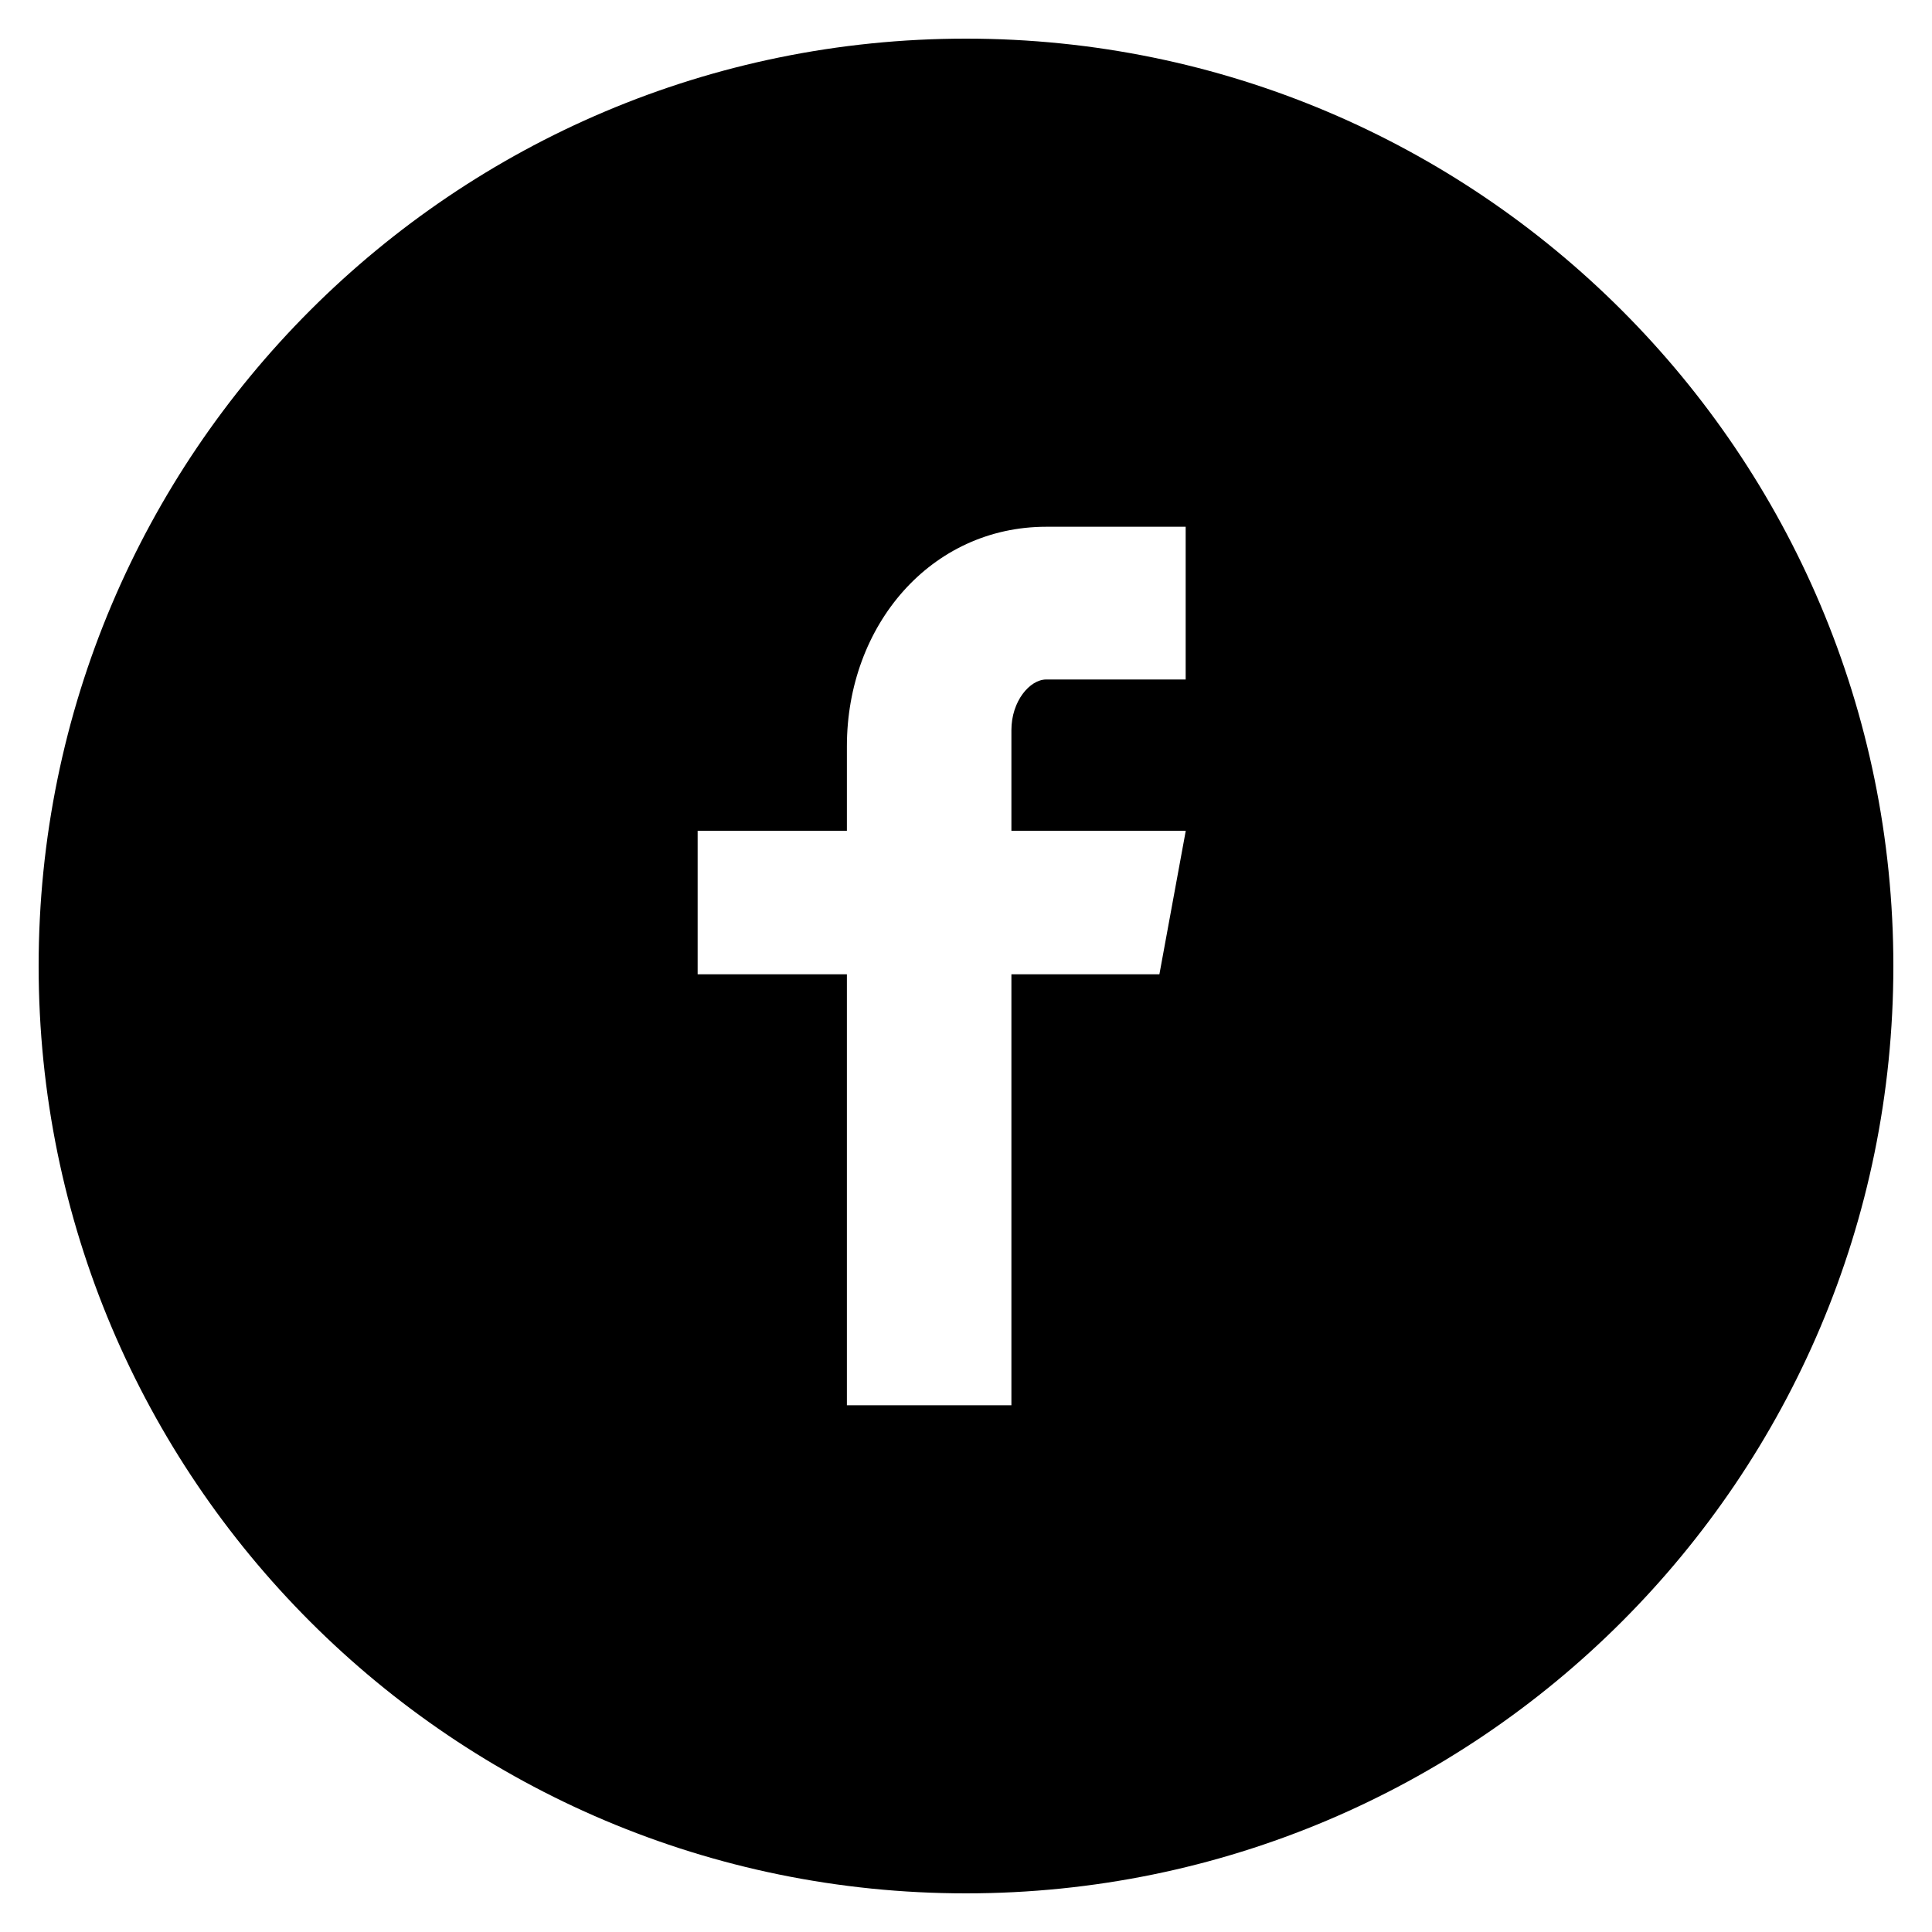
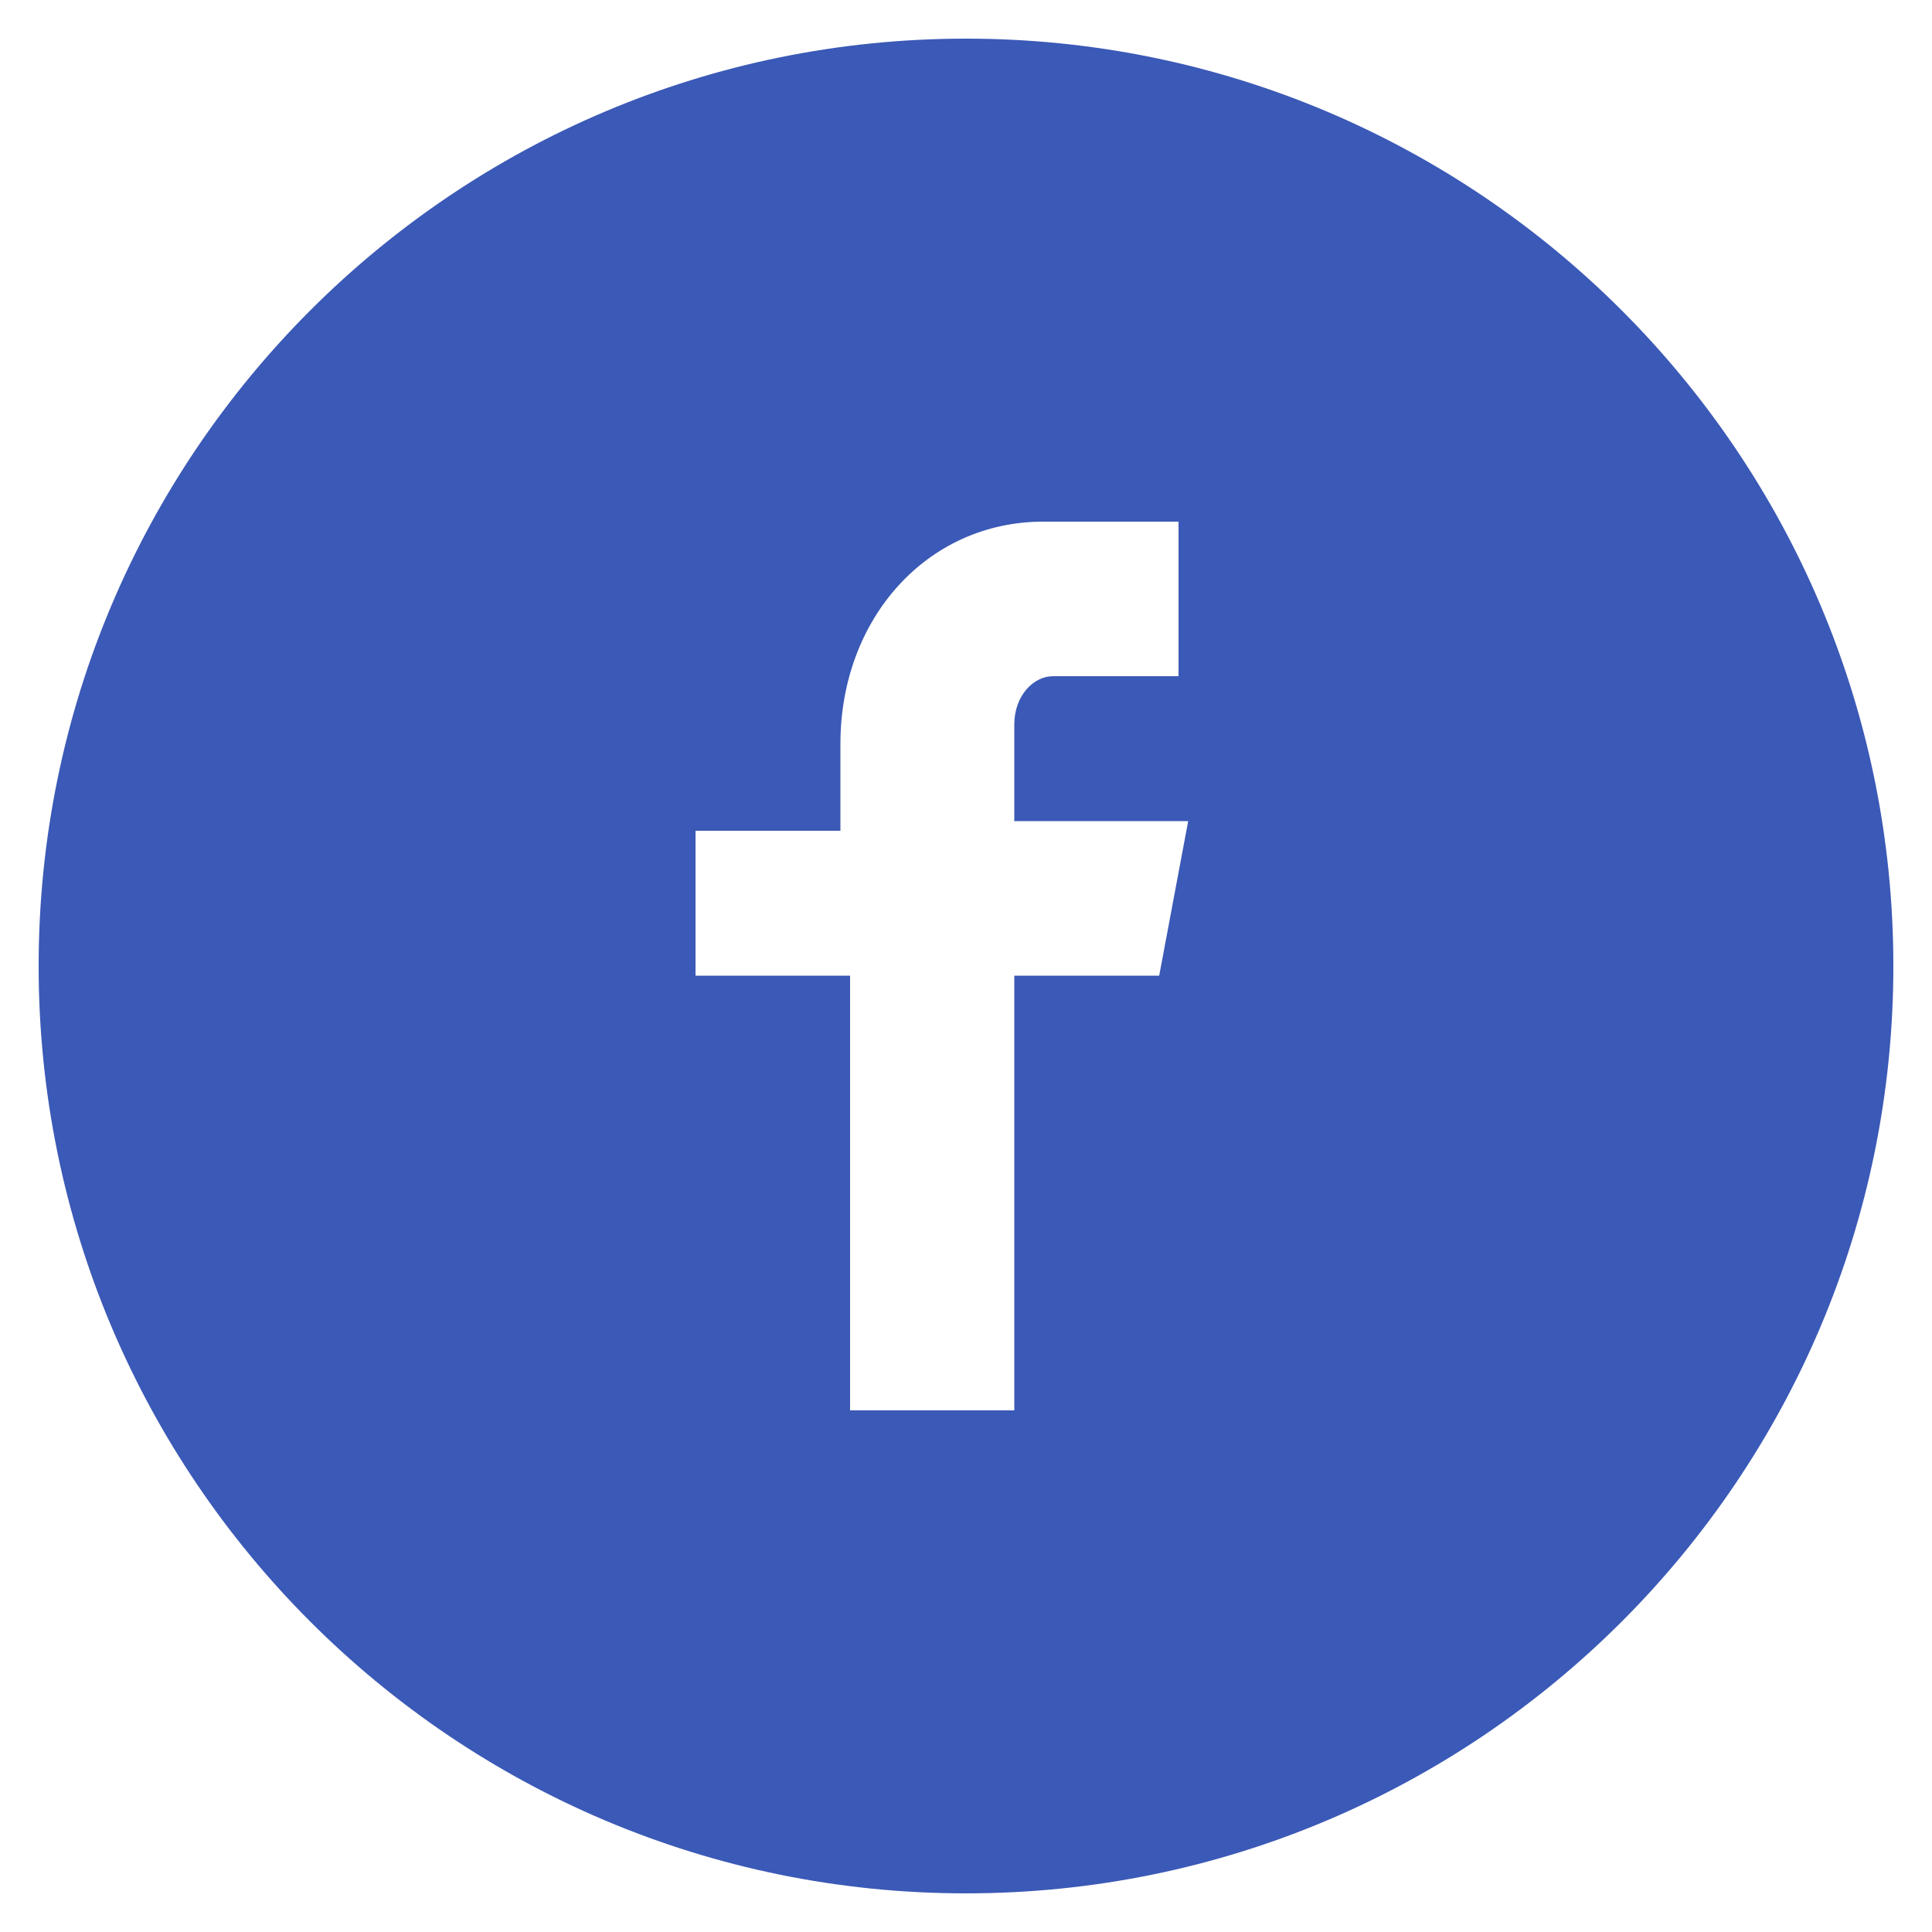
- <svg xmlns="http://www.w3.org/2000/svg" version="1.1" id="Facebook_w_x2F__circle" x="0px" y="0px" viewBox="0 0 20 20" enable-background="new 0 0 20 20" xml:space="preserve">
-   <path d="M10,0.4c-5.302,0-9.6,4.298-9.6,9.6s4.298,9.6,9.6,9.6s9.6-4.298,9.6-9.6S15.302,0.4,10,0.4z M12.274,7.034h-1.443  c-0.171,0-0.361,0.225-0.361,0.524V8.6h1.805l-0.273,1.486H10.47v4.461H8.767v-4.461H7.222V8.6h1.545V7.726  c0-1.254,0.87-2.273,2.064-2.273h1.443V7.034z" />
+ <svg xmlns="http://www.w3.org/2000/svg" version="1.1" id="Facebook_w_x2F__circle" x="0px" y="0px" viewBox="0 0 20 20" style="enable-background:new 0 0 20 20;" xml:space="preserve">
+   <style type="text/css">
+ 	.st0{fill:#3B59B6;}
+ </style>
+   <path class="st0" d="M10,0.4c-5.3,0-9.6,4.3-9.6,9.6s4.3,9.6,9.6,9.6s9.6-4.3,9.6-9.6S15.3,0.4,10,0.4z M12.3,7h-1.4  c-0.2,0-0.4,0.2-0.4,0.5v1h1.8L12,10.1h-1.5v4.5H8.8v-4.5H7.2V8.6h1.5V7.7c0-1.3,0.9-2.3,2.1-2.3h1.4V7z" />
</svg>
